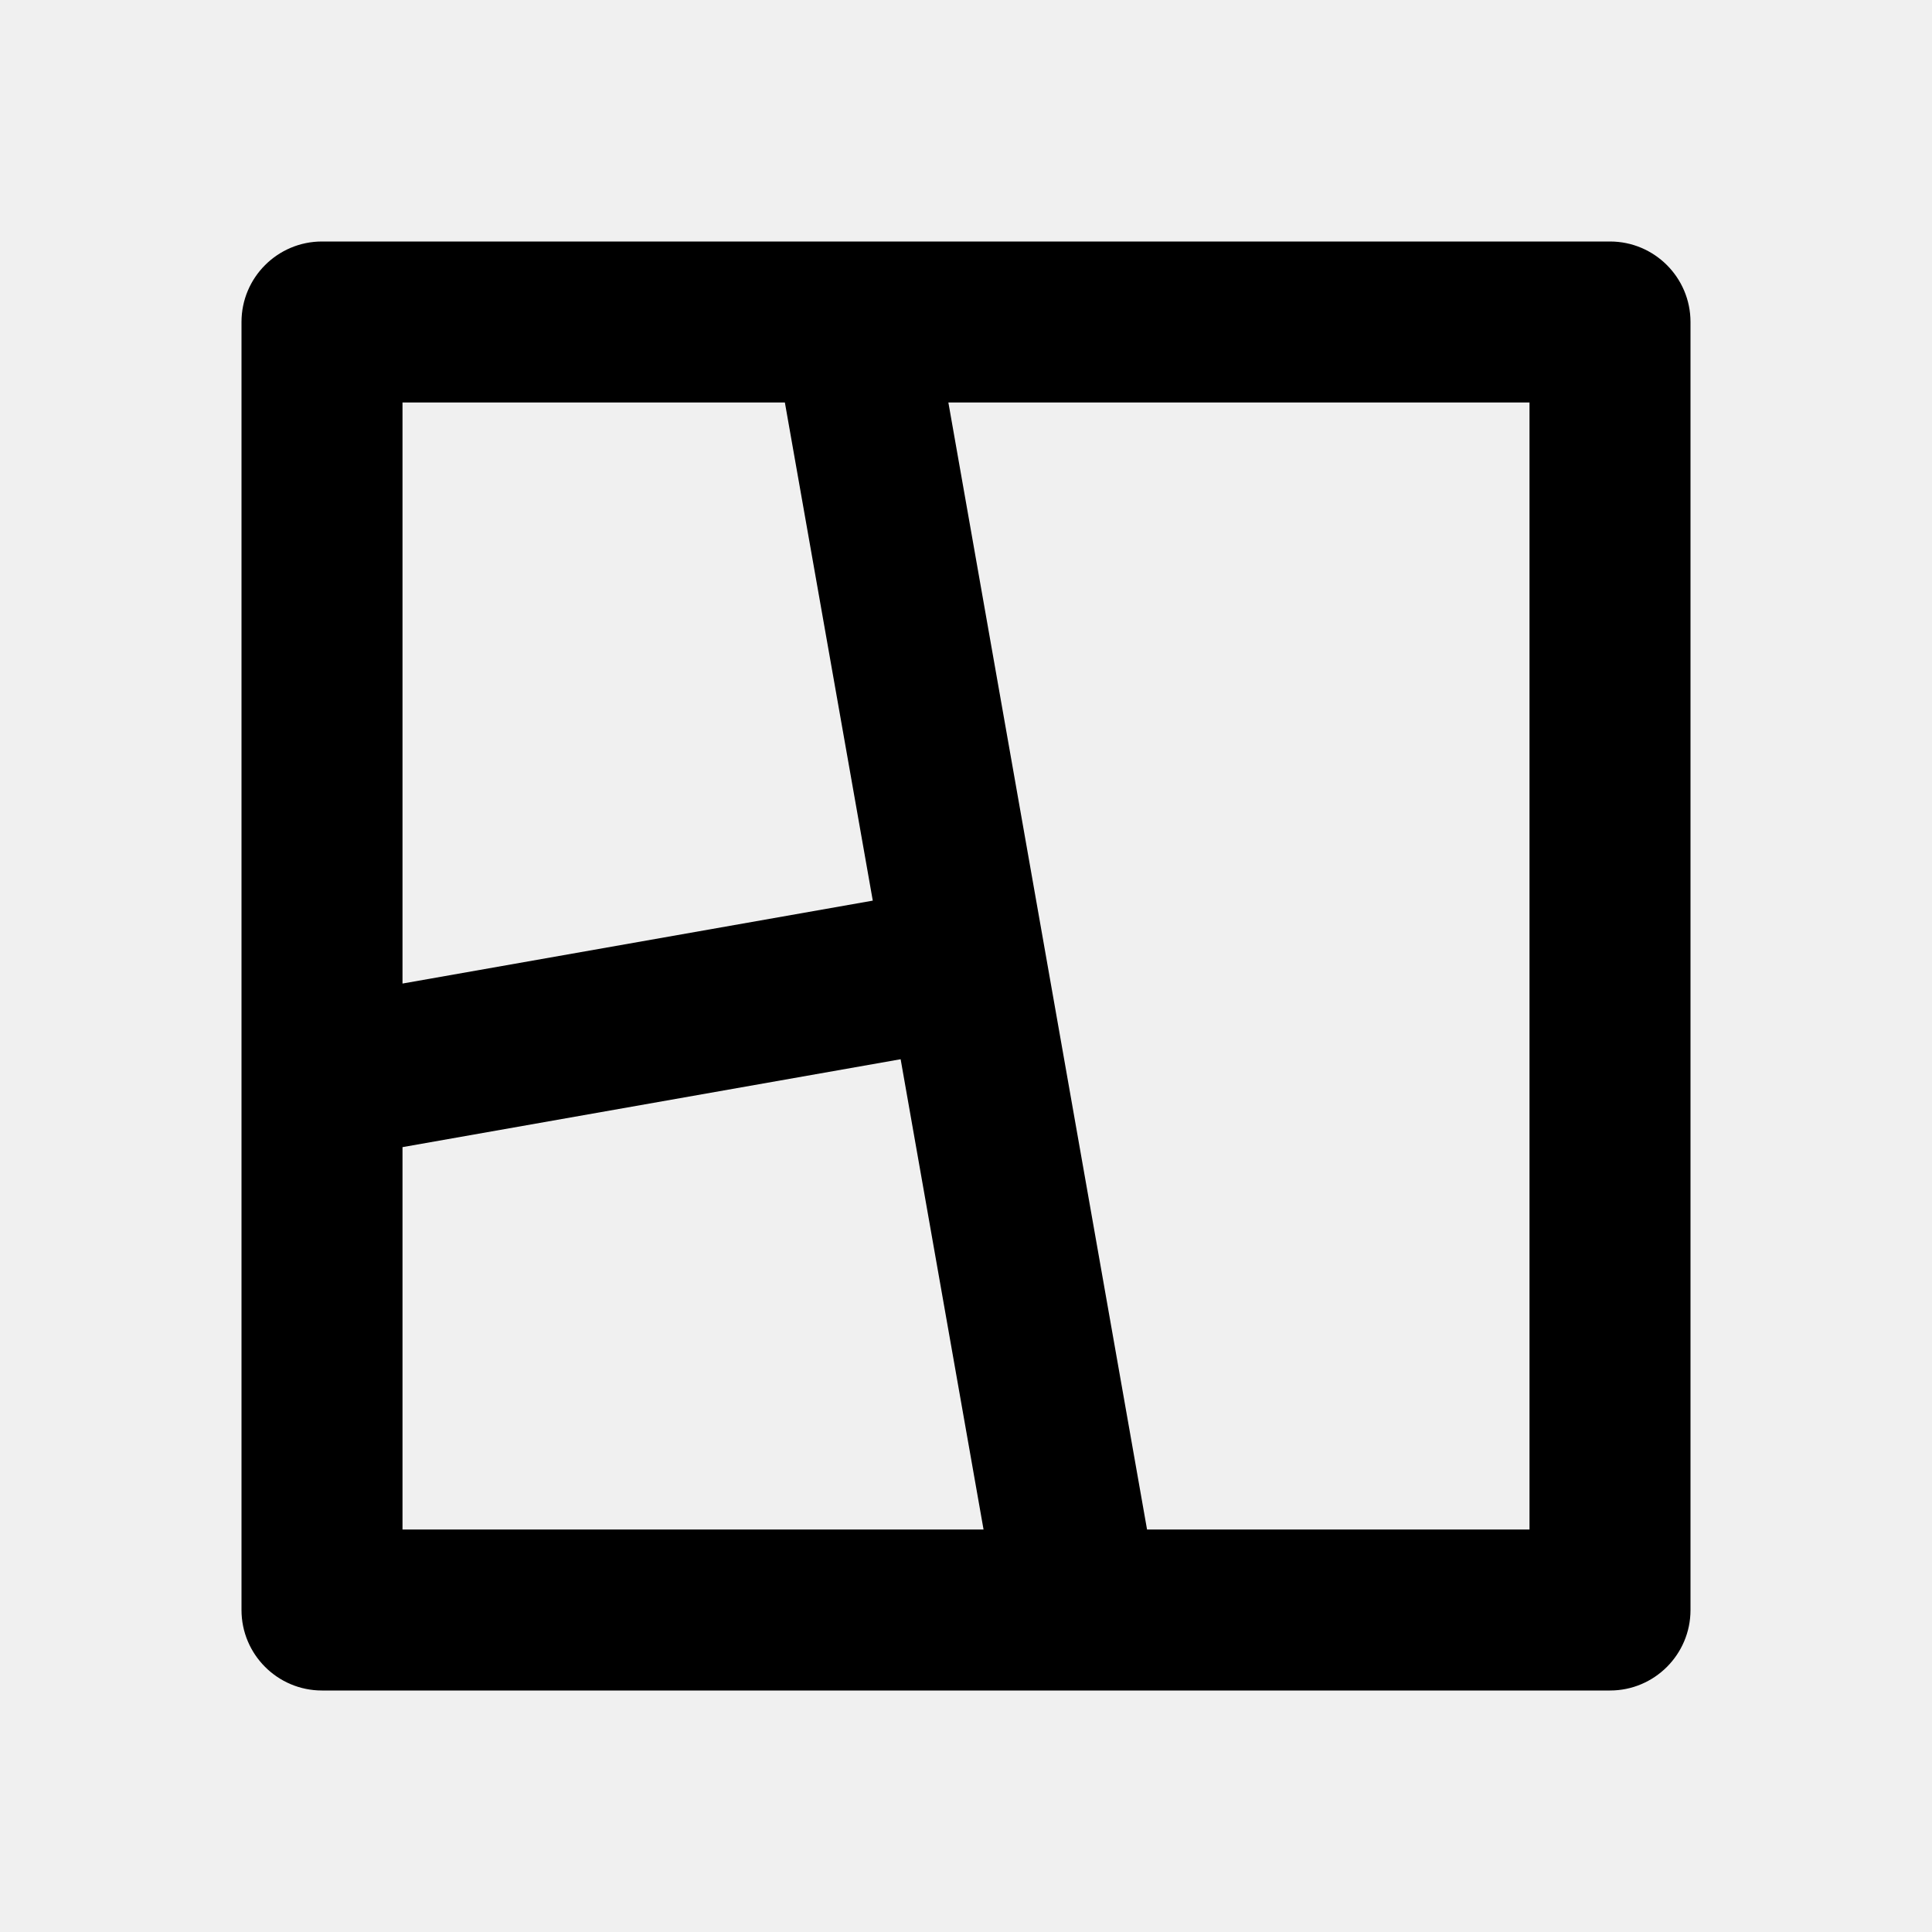
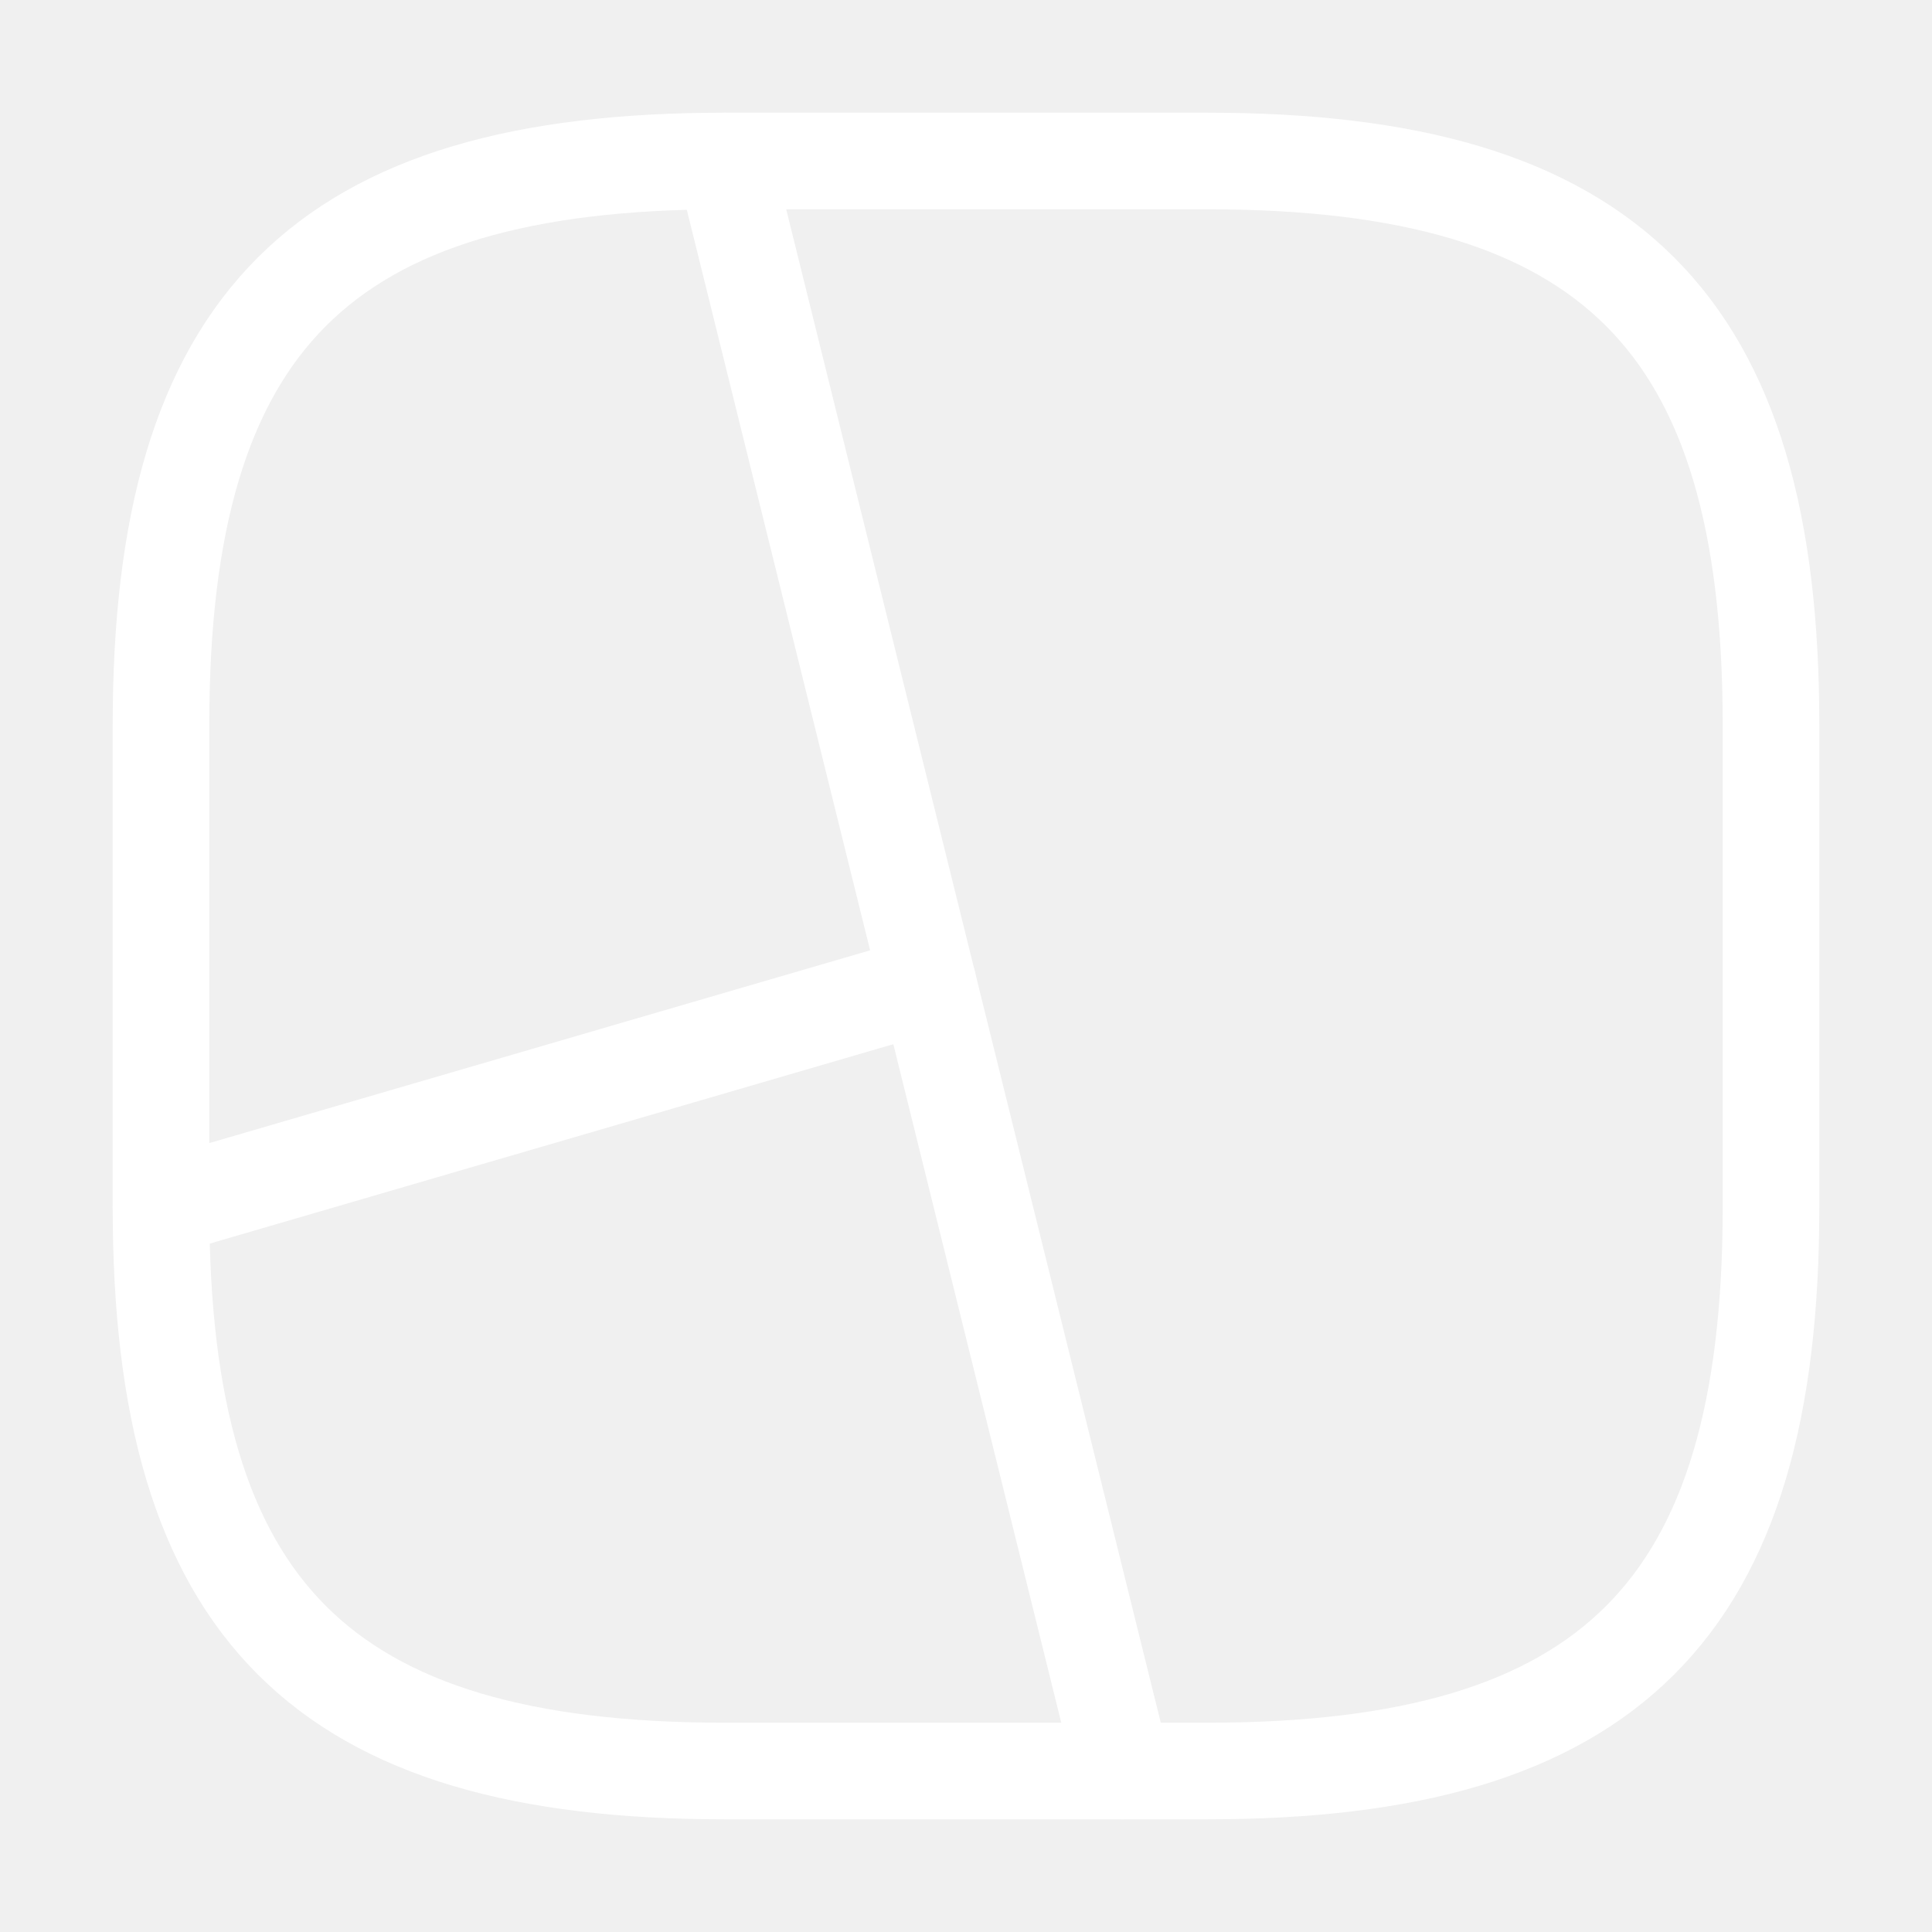
- <svg xmlns="http://www.w3.org/2000/svg" width="800px" height="800px" viewBox="0 0 24 24">
-   <g>
-     <path fill="none" d="M0 0H24V24H0z" />
-     <path d="M20 3c.552 0 1 .448 1 1v16c0 .552-.448 1-1 1H4c-.552 0-1-.448-1-1V4c0-.552.448-1 1-1h16zm-8.811 10.158L5 14.25V19h7.218l-1.03-5.842zM19 5h-7.219l2.468 14H19V5zM9.75 5H5v7.218l5.842-1.03L9.75 5z" />
-   </g>
+ <svg xmlns="http://www.w3.org/2000/svg" width="24" height="24" viewBox="0 0 24 24" fill="none">
+   <path d="M9 22H15C20 22 22 20 22 15V9C22 4 20 2 15 2H9C4 2 2 4 2 9V15C2 20 4 22 9 22Z" stroke="white" stroke-width="1.2" stroke-linecap="round" stroke-linejoin="round" />
+   <path d="M9 2L13.95 22" stroke="white" stroke-width="1.2" stroke-linecap="round" stroke-linejoin="round" />
+   <path d="M11.53 12.22L2 15" stroke="white" stroke-width="1.2" stroke-linecap="round" stroke-linejoin="round" />
</svg>
